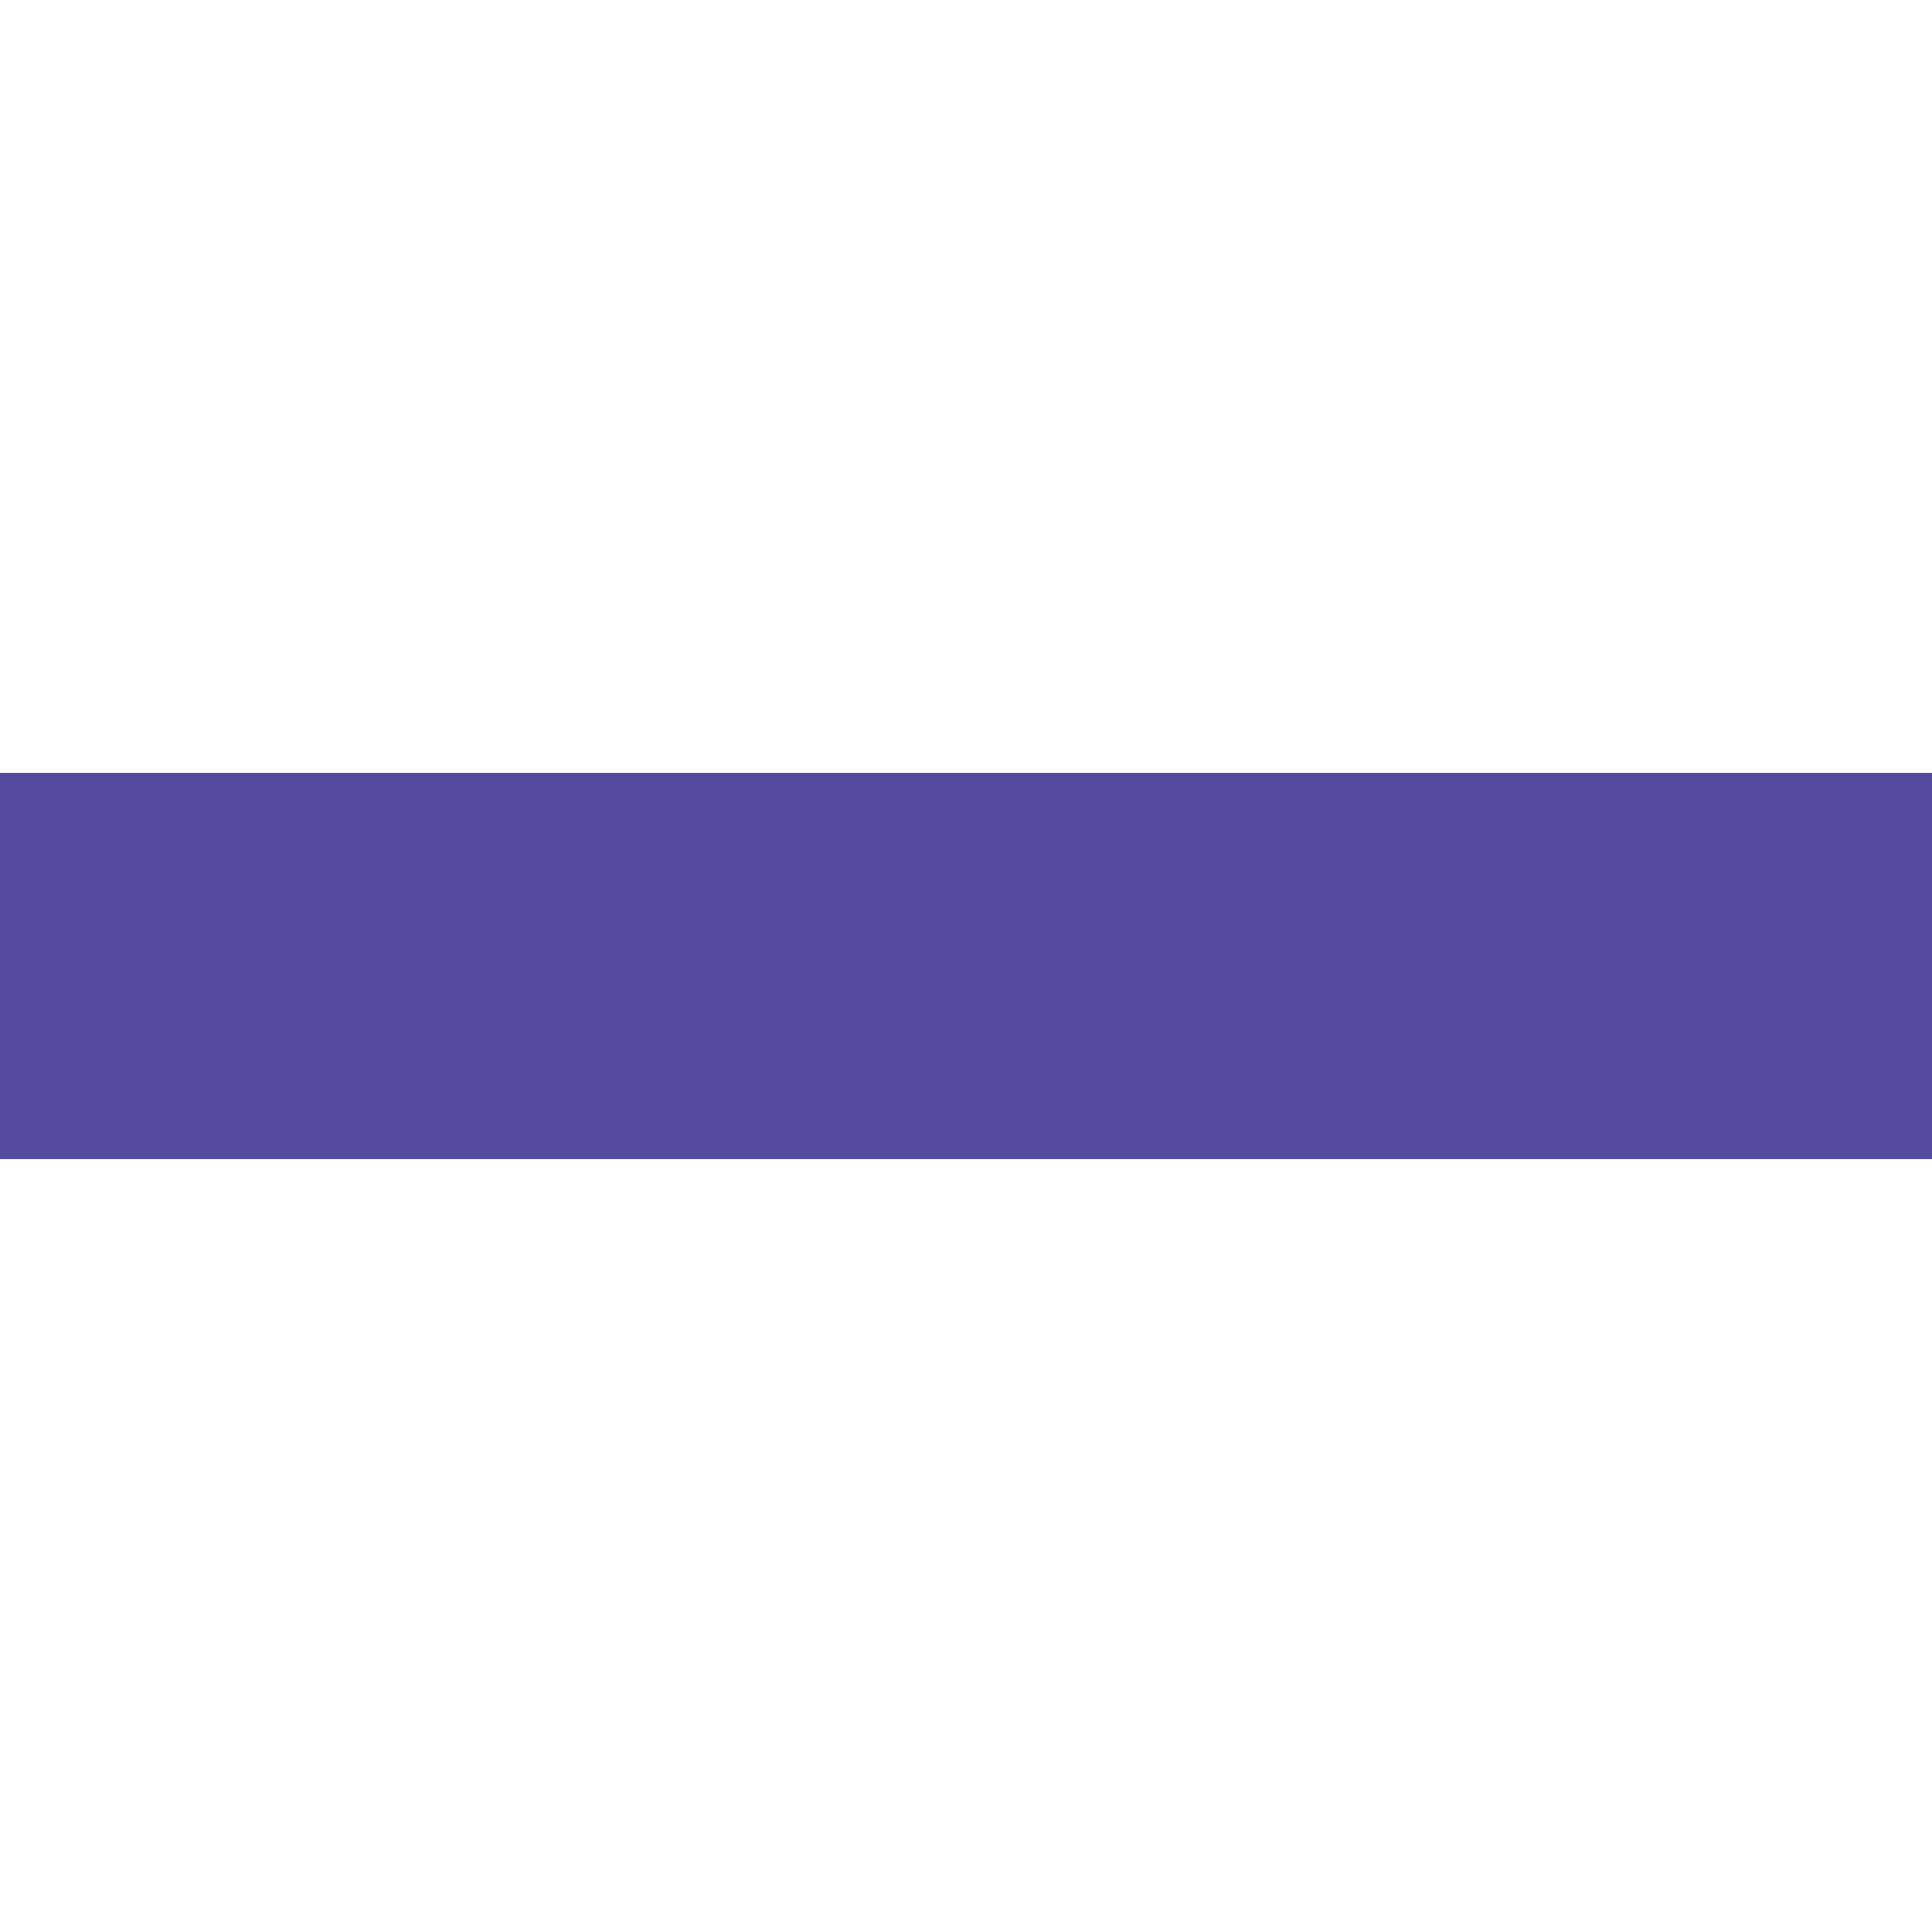
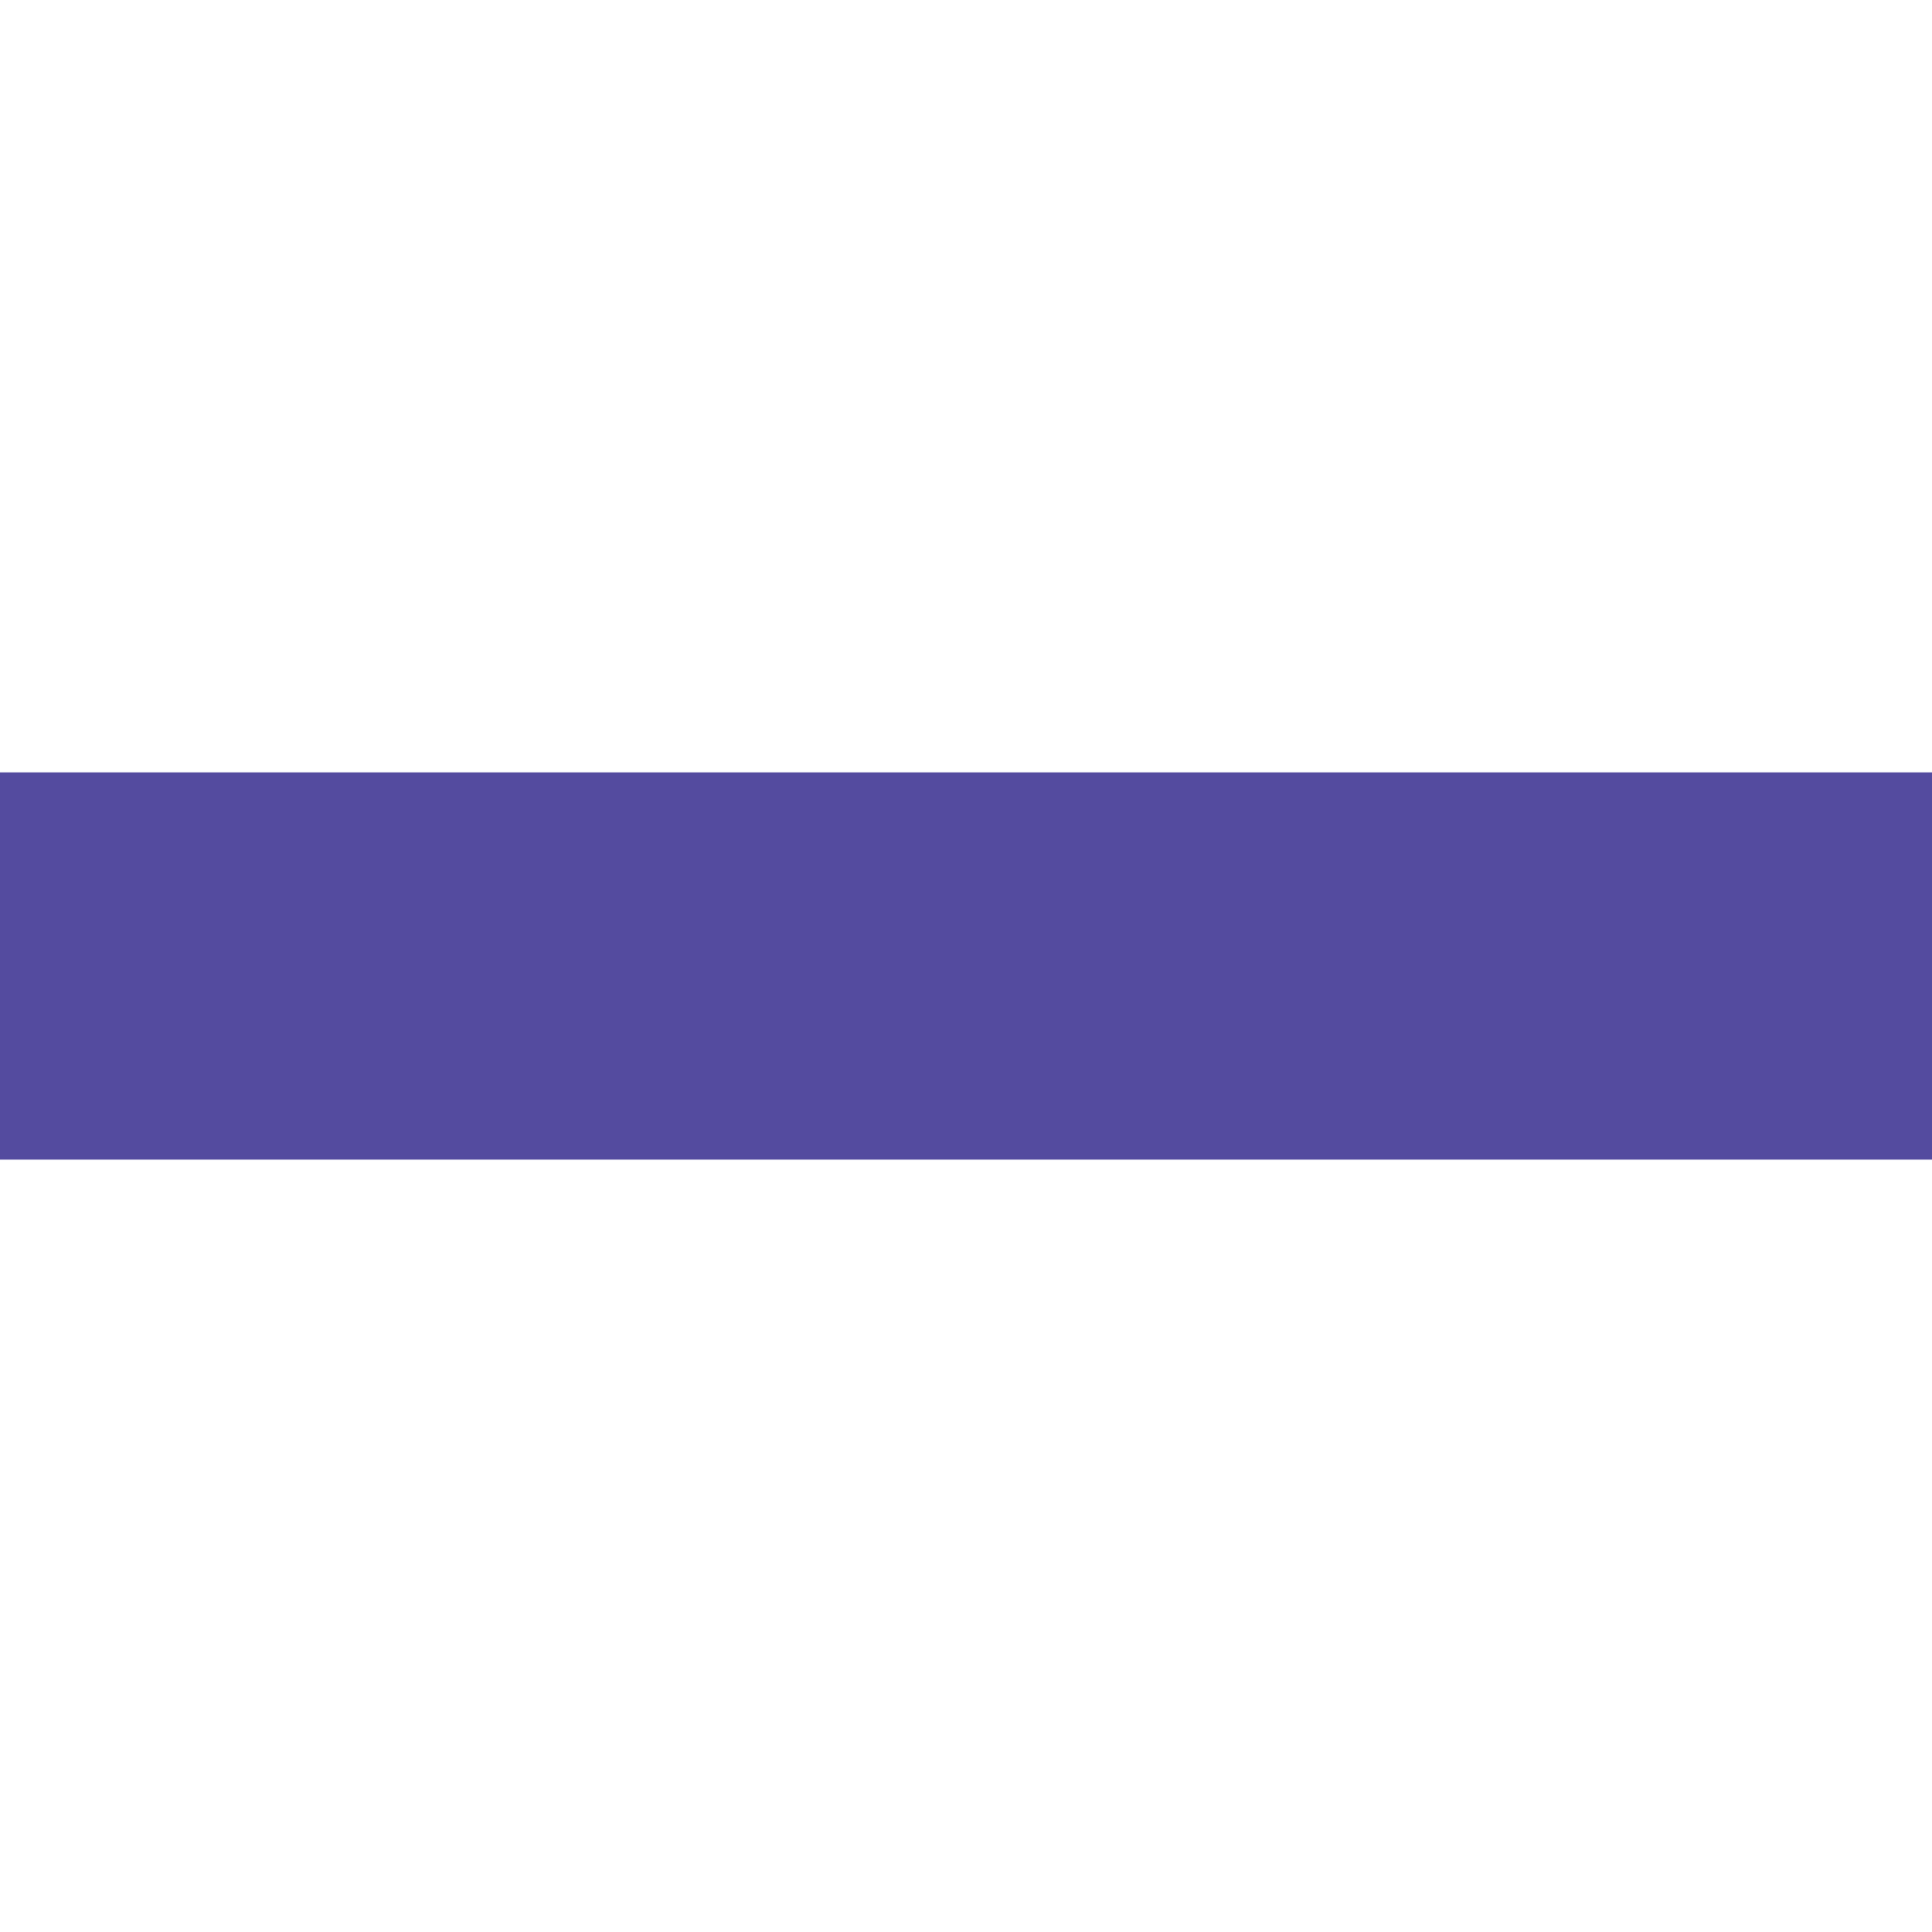
- <svg xmlns="http://www.w3.org/2000/svg" id="Layer_1" data-name="Layer 1" width="0.28in" height="0.28in" viewBox="0 0 20 20">
-   <polygon points="20 8 0 8 0 12 20 12 20 8" style="fill:#544b9f" />
+ <svg xmlns="http://www.w3.org/2000/svg" fill="#544b9f" width="0.28in" height="0.28in" viewBox="0 0 20.16 20.16">
+   <polygon points="20.16 8.06 0 8.06 0 12.1 20.16 12.1 20.16 8.06" class="icon" />
</svg>
